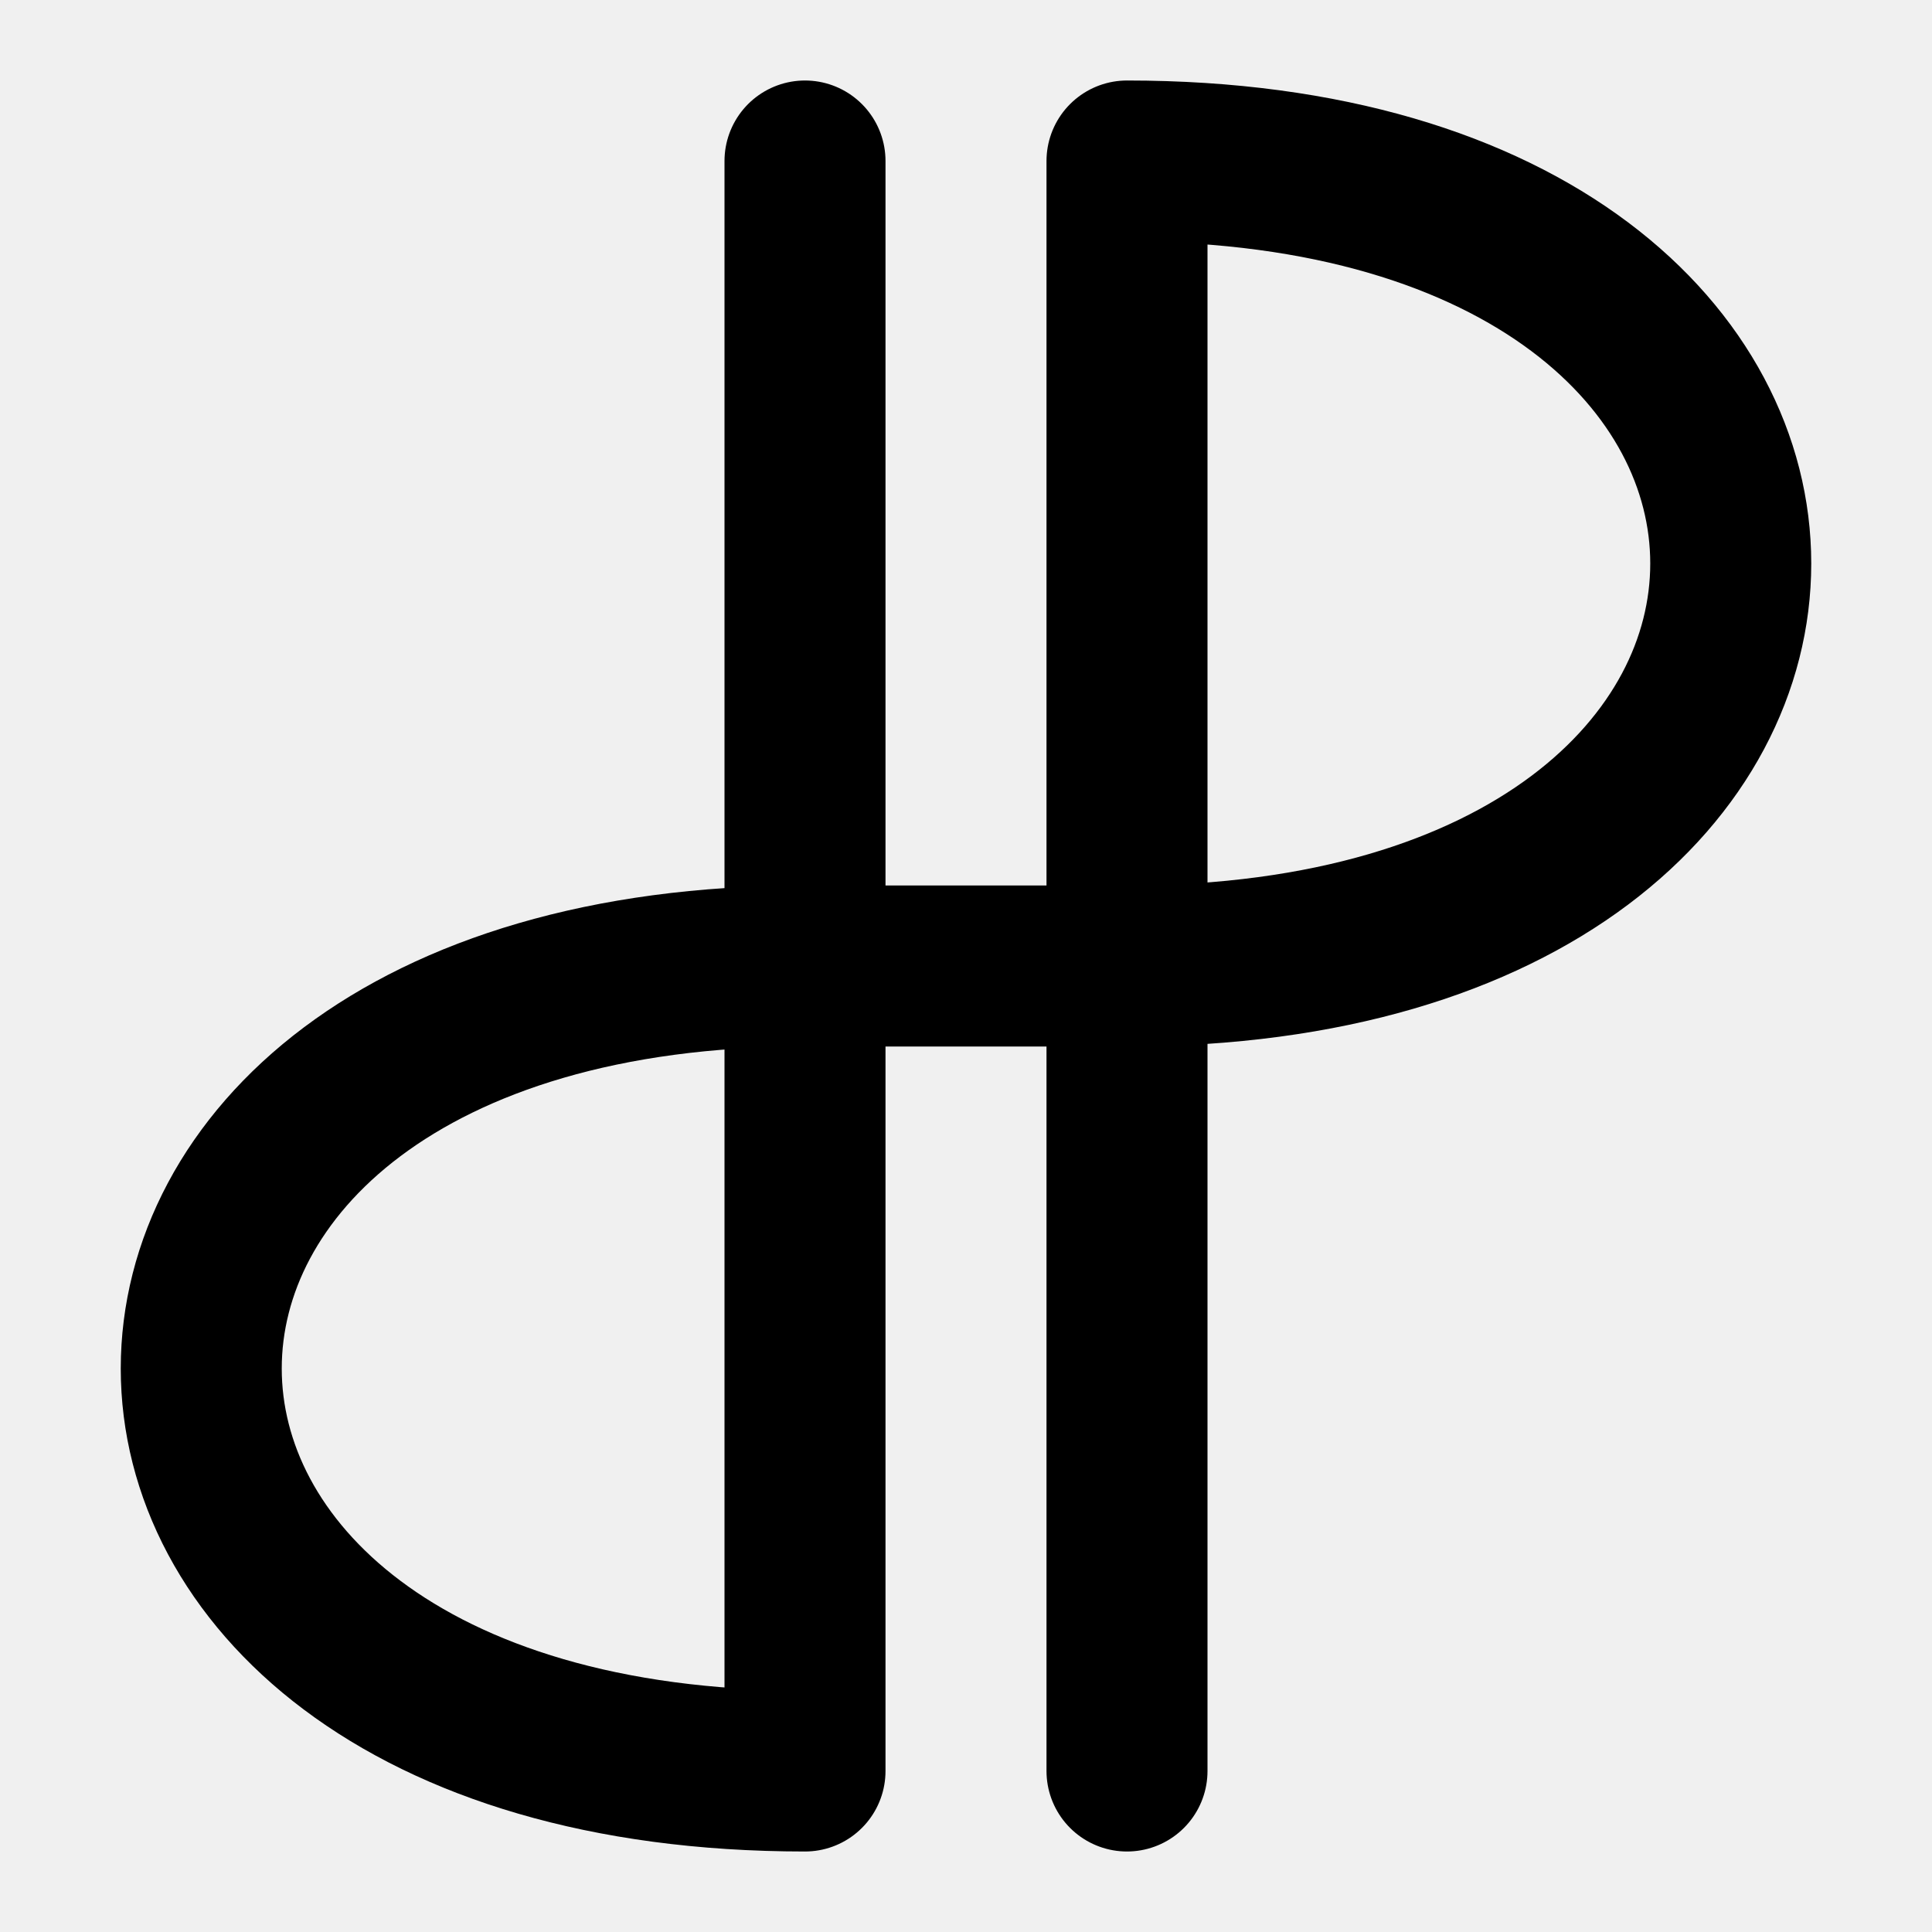
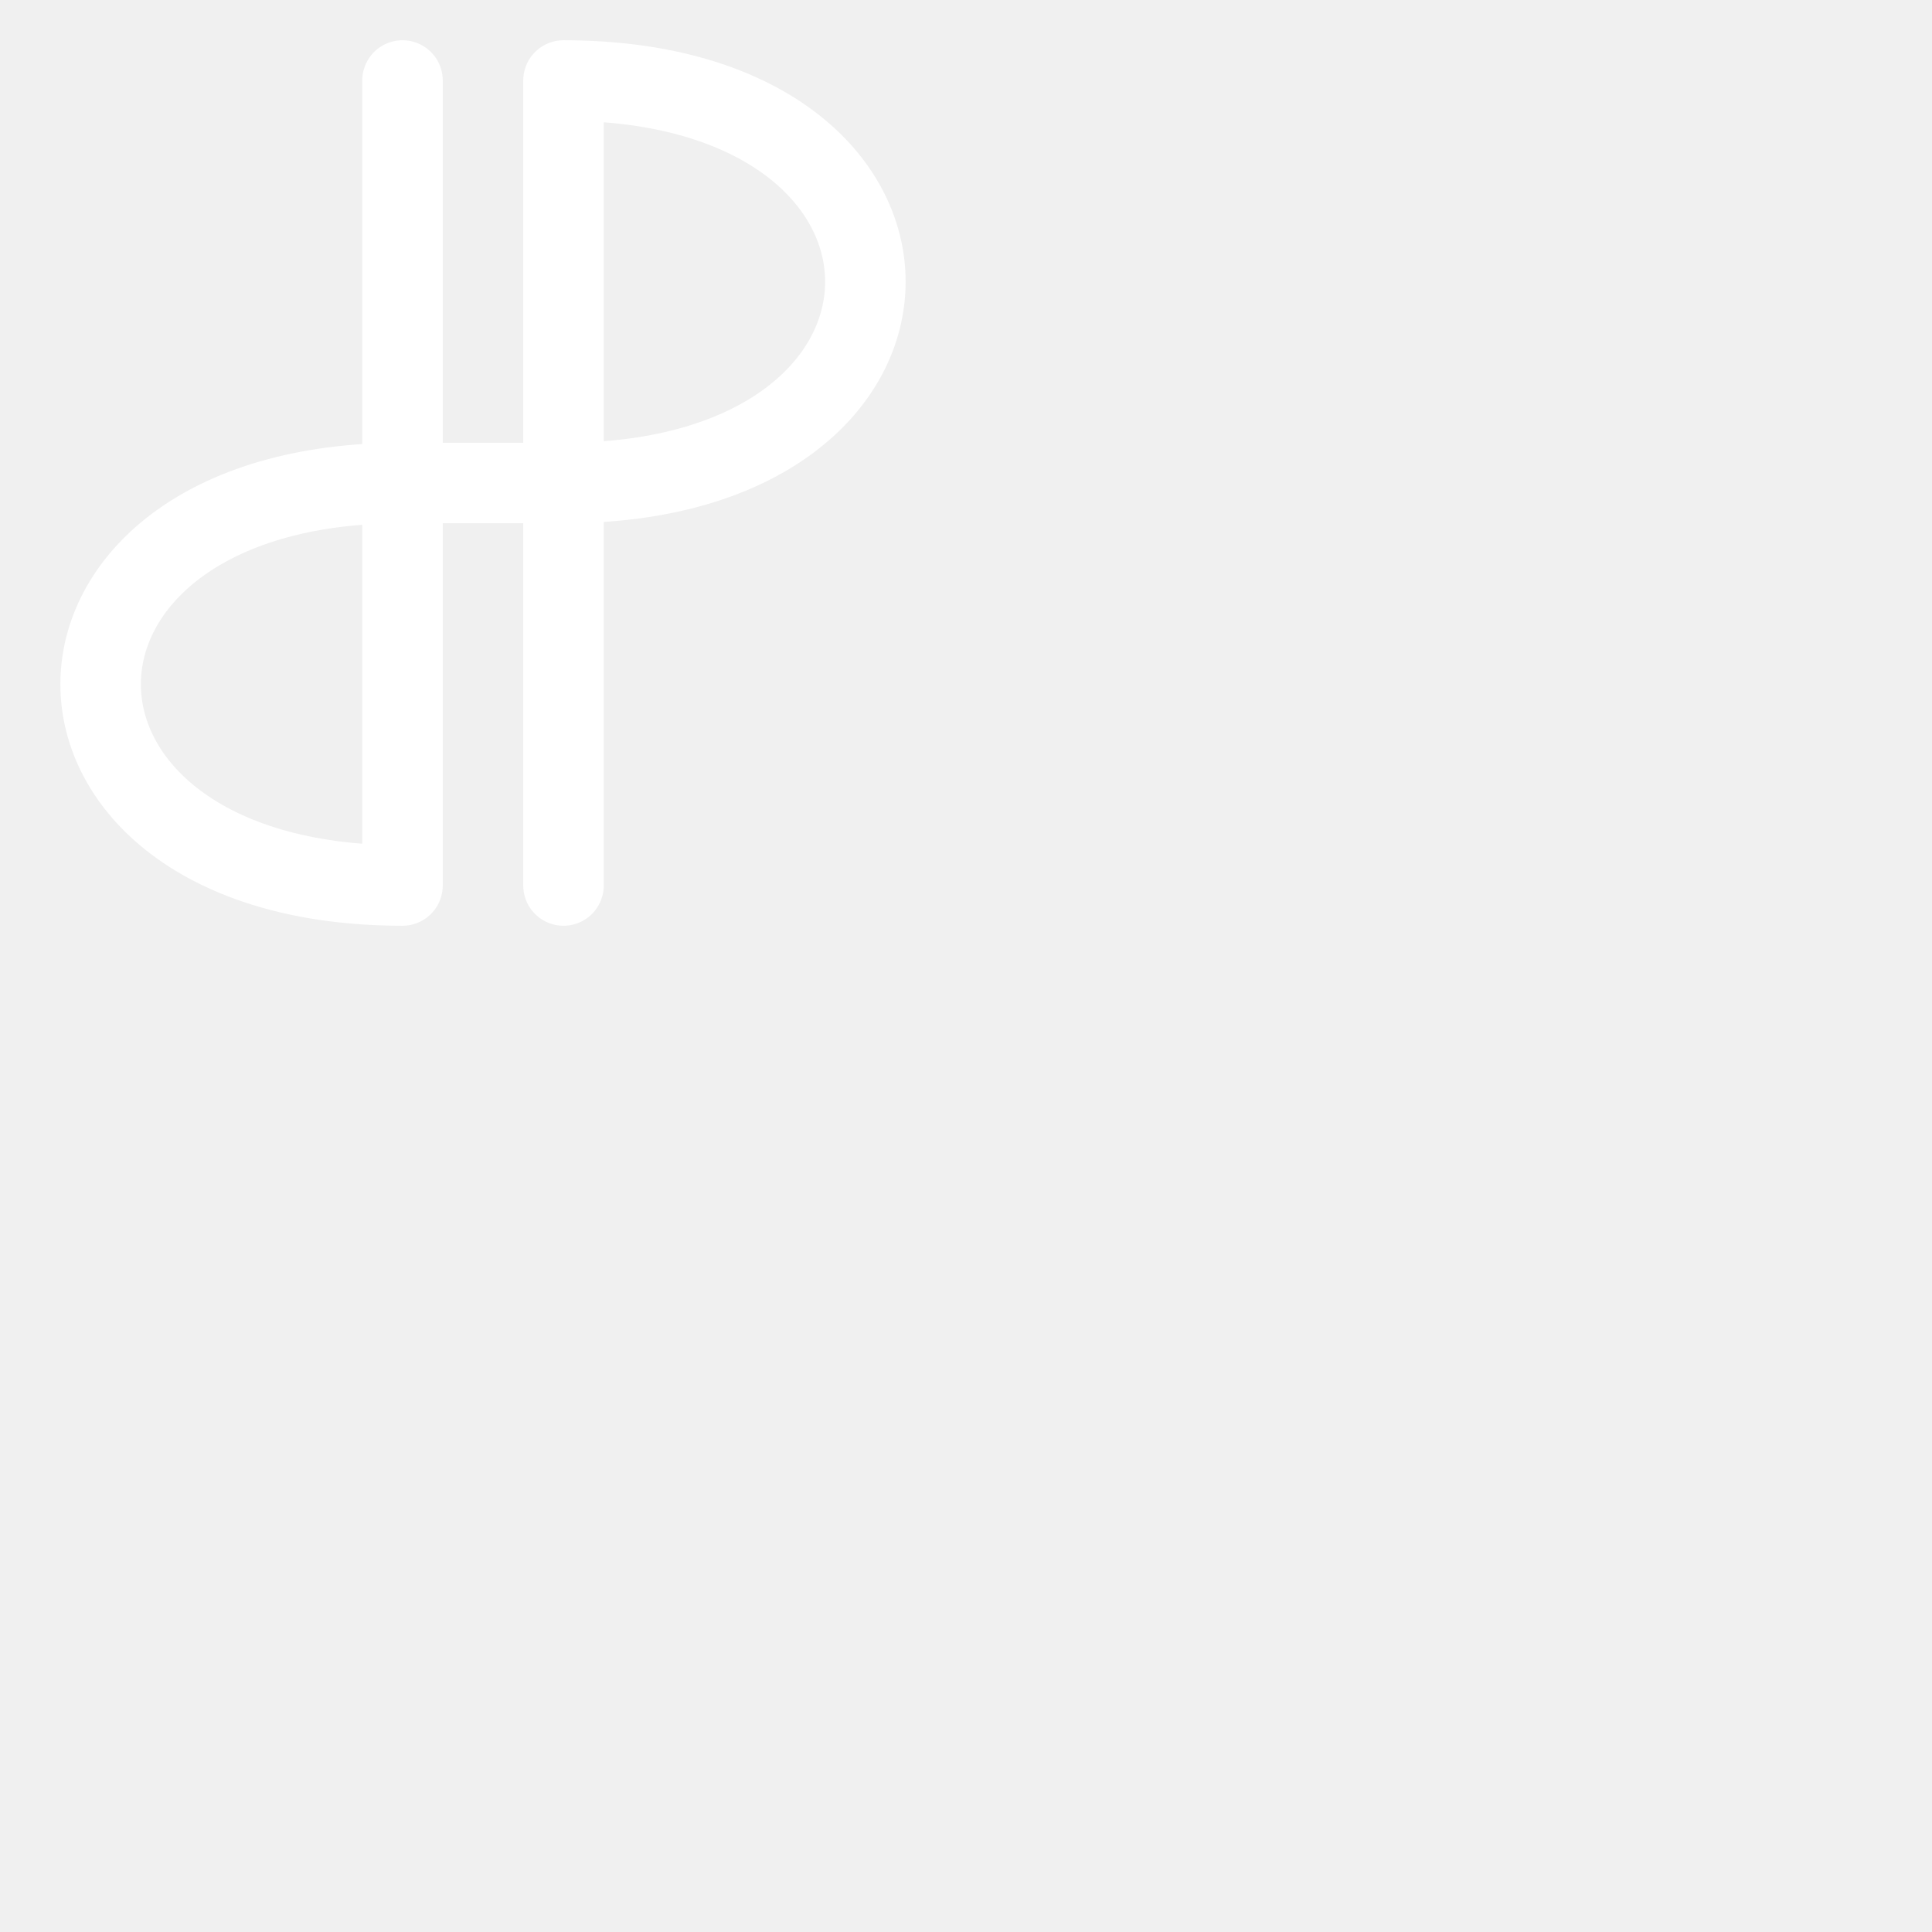
- <svg xmlns="http://www.w3.org/2000/svg" viewBox="0 0 12 12" fill="none" stroke-width="1" stroke-linecap="round" stroke-linejoin="round">
+ <svg xmlns="http://www.w3.org/2000/svg" viewBox="0 0 24 24" fill="none" stroke-width="1" stroke-linecap="round" stroke-linejoin="round">
  <style>
    svg {
-       stroke: black;
+       background: black;
+       stroke: white;
    }
-     @media (prefers-color-scheme: dark) {
-       svg {
-         stroke: white;
-       }
+     svg path {
+       transform: translate(25%, 25%);
    }
  </style>
  <path d="m5,1 v10 c-5,0 -5,-5 0,-5 h2 c5,0 5,-5 0,-5 v10" />
</svg>
